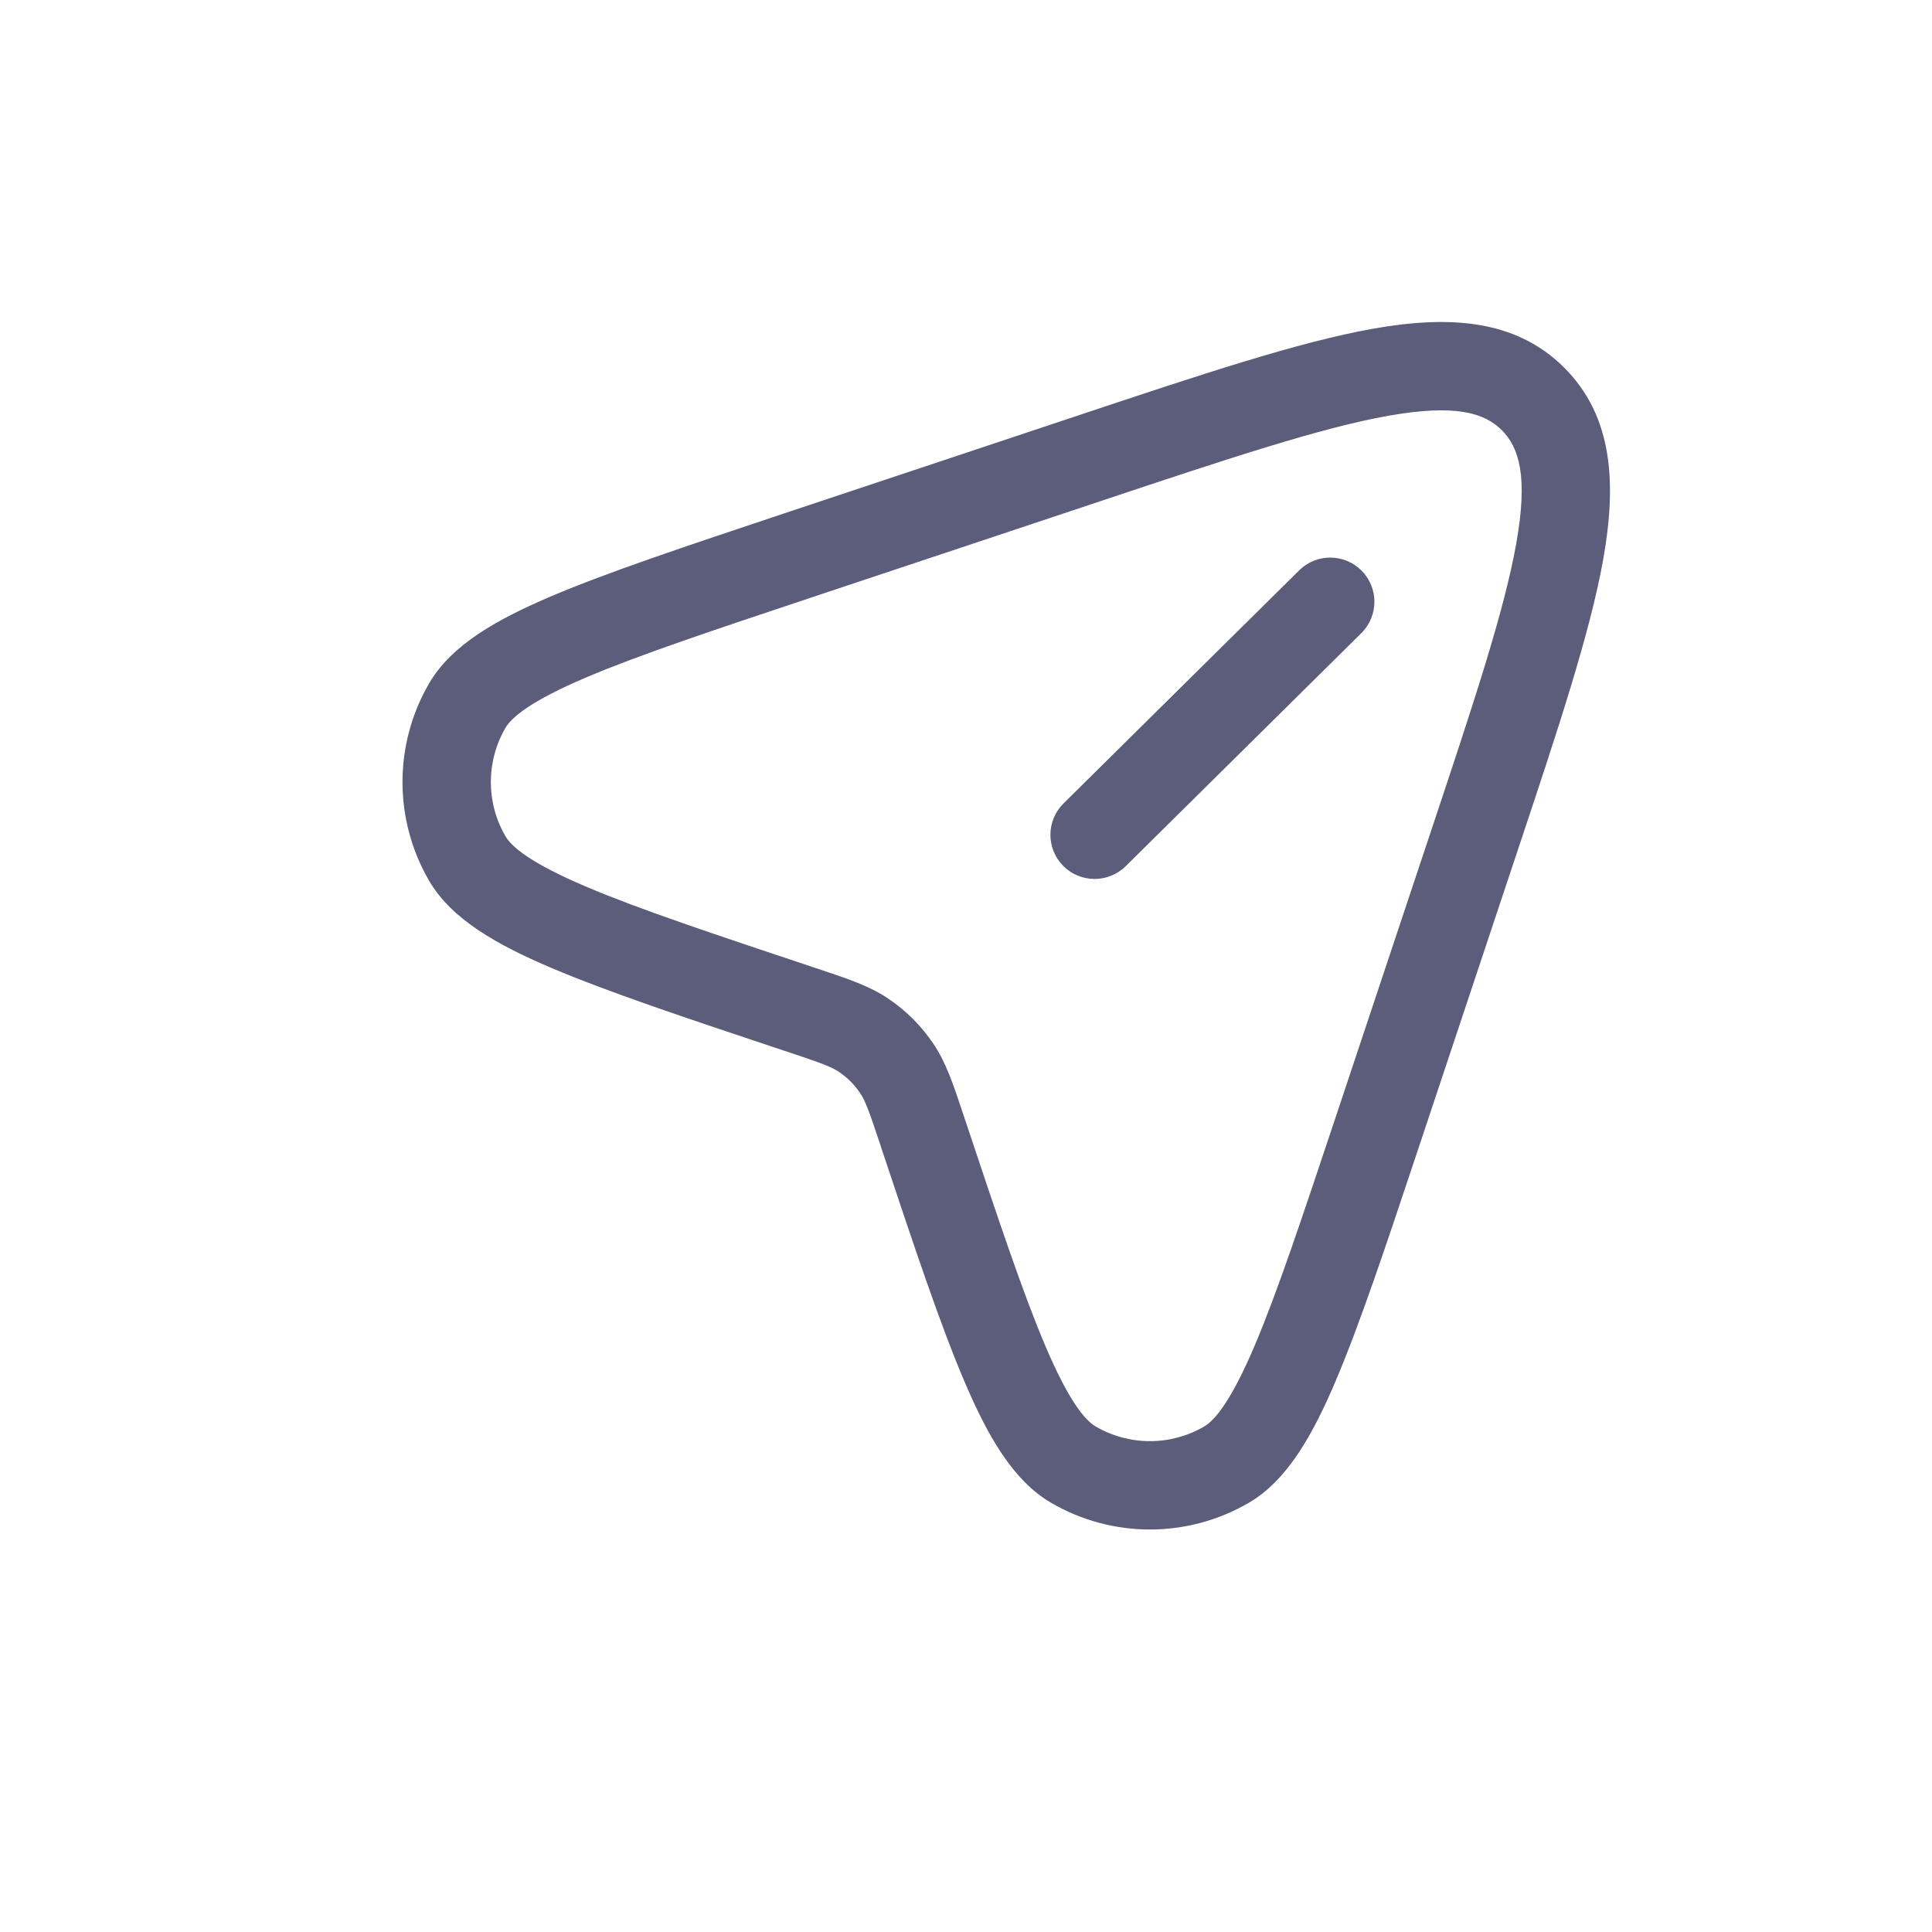
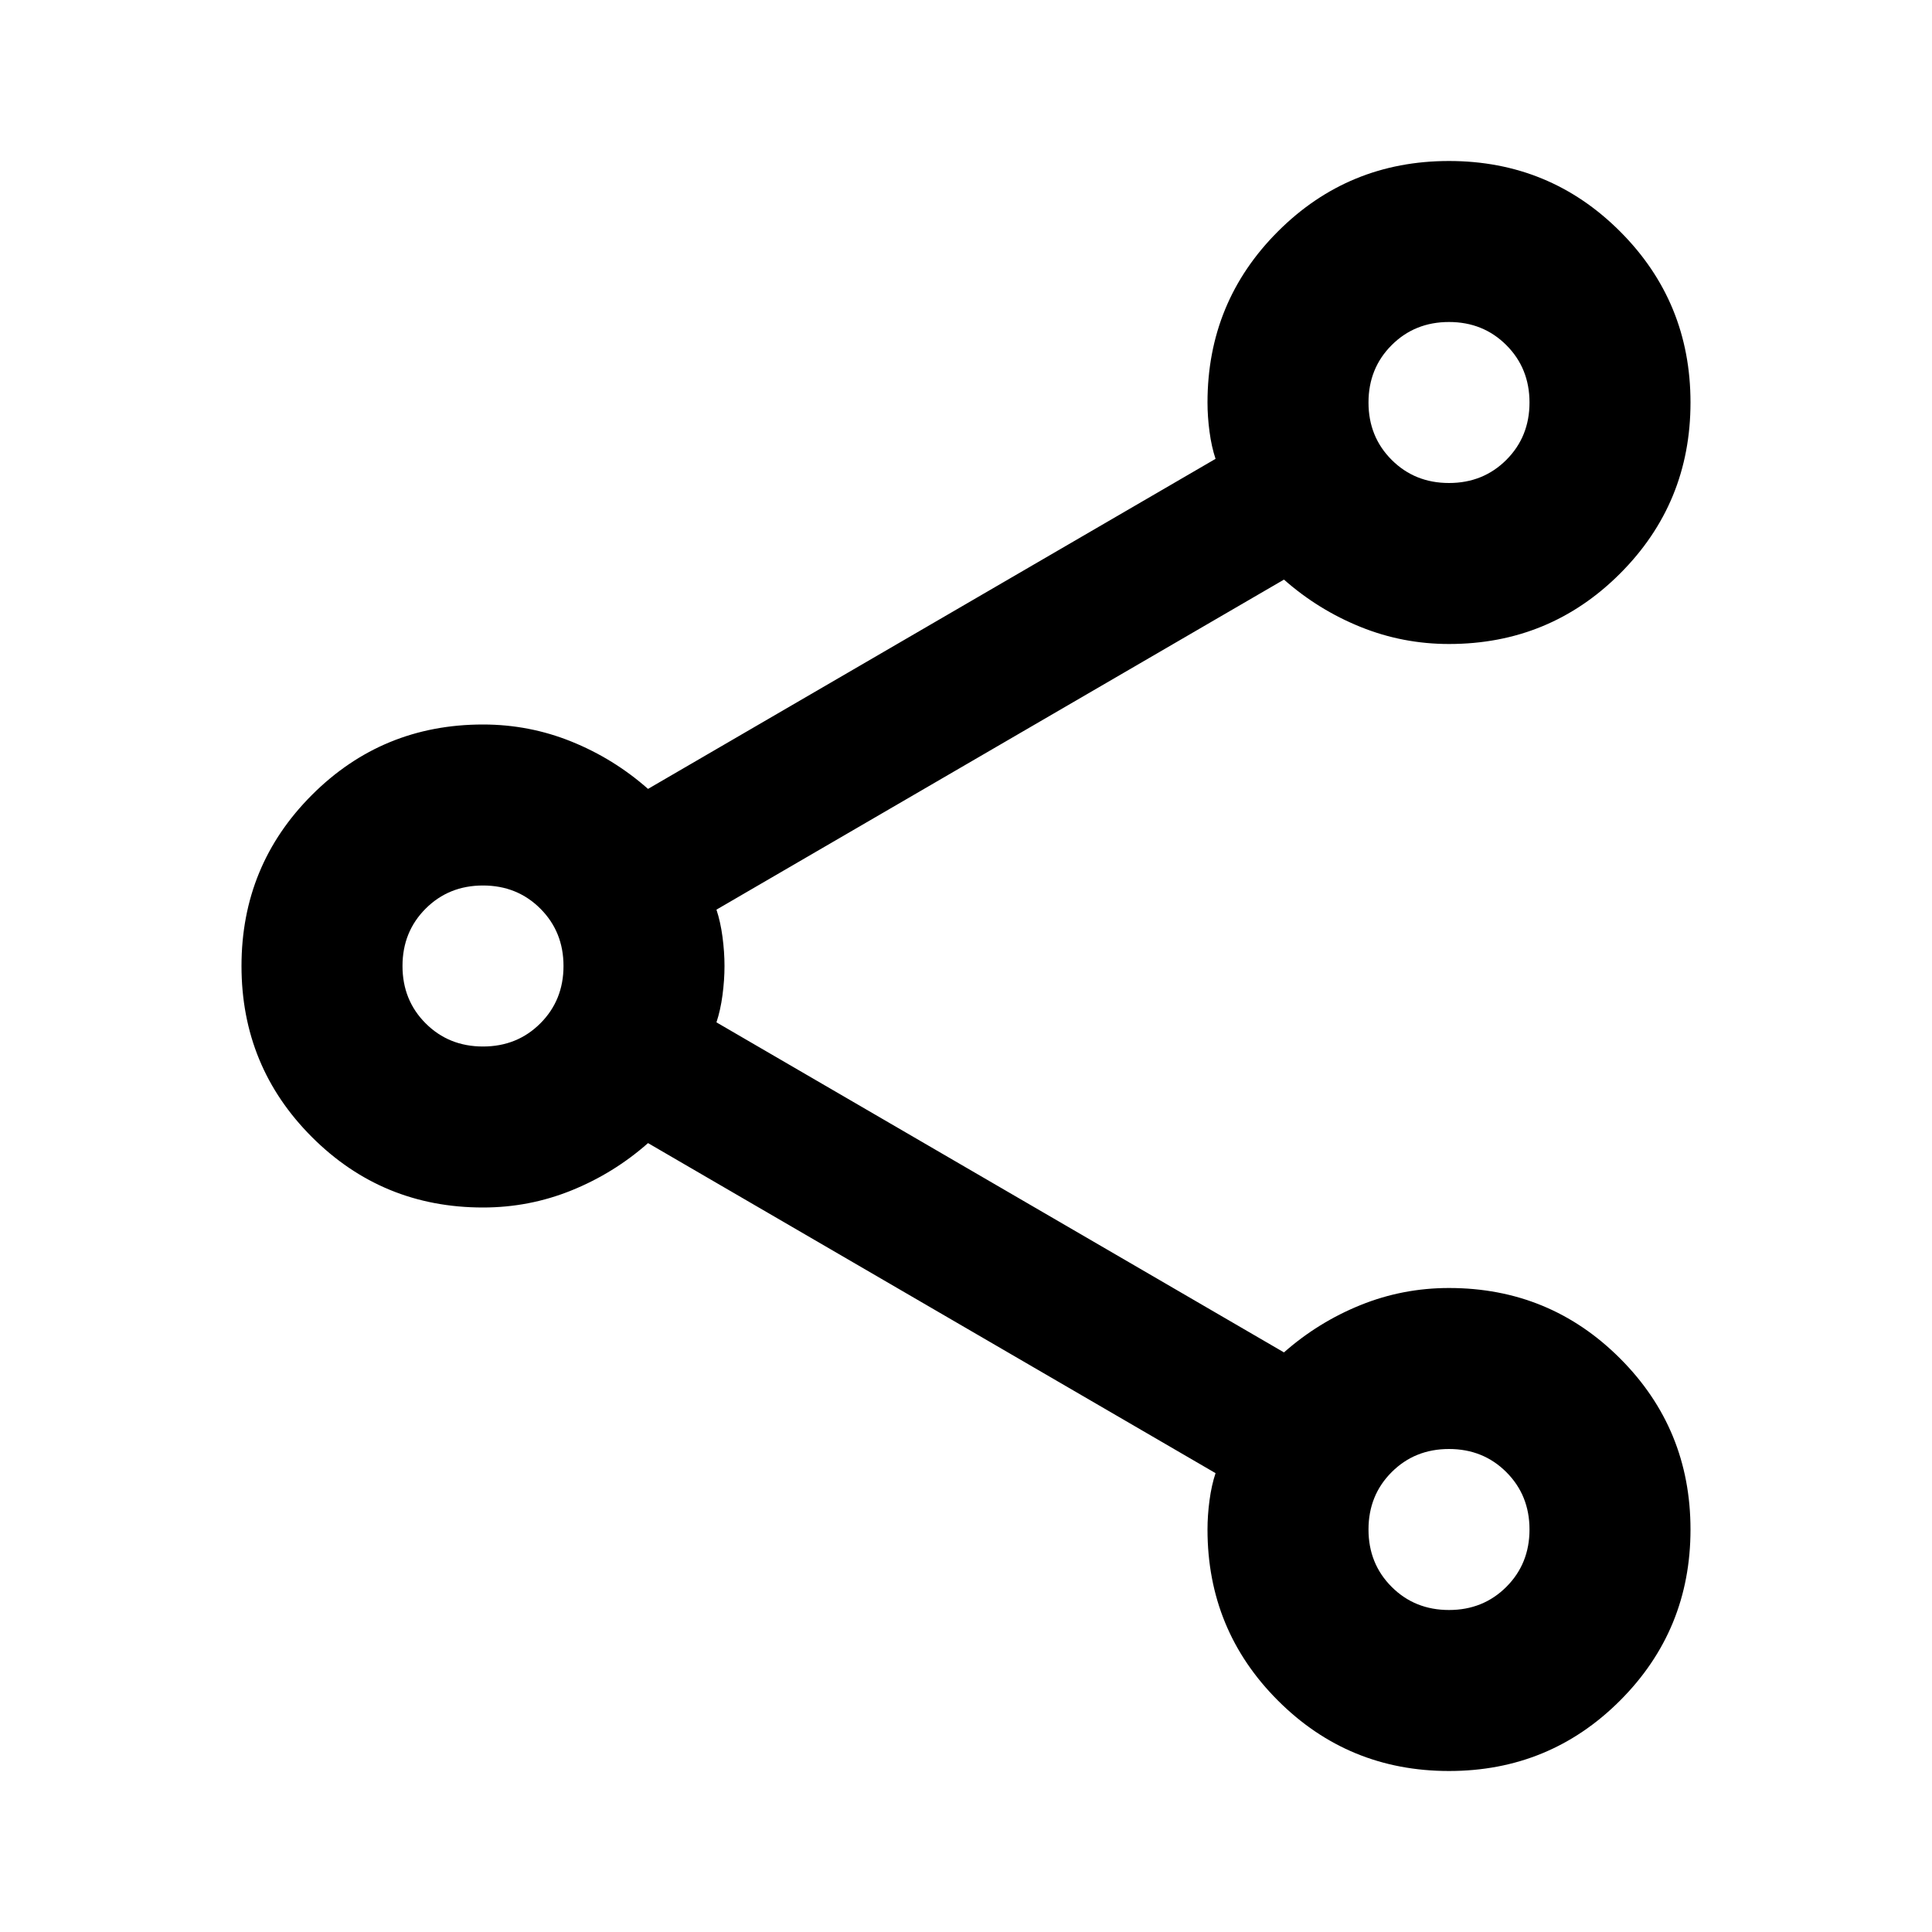
- <svg xmlns="http://www.w3.org/2000/svg" width="24" height="24" viewBox="0 0 24 24" fill="none">
-   <path fill-rule="evenodd" clip-rule="evenodd" d="M17.245 5.165C16.41 5.314 15.283 5.688 13.702 6.215L10.122 7.408C8.851 7.832 7.93 8.139 7.28 8.416C6.6 8.705 6.358 8.907 6.279 9.042C6.037 9.458 6.037 9.972 6.279 10.388C6.358 10.524 6.6 10.725 7.28 11.014C7.93 11.291 8.851 11.598 10.122 12.022C10.143 12.029 10.162 12.036 10.182 12.042C10.529 12.158 10.799 12.247 11.031 12.403C11.255 12.553 11.447 12.745 11.597 12.969C11.753 13.201 11.842 13.471 11.958 13.818C11.964 13.838 11.971 13.857 11.978 13.878C12.402 15.149 12.709 16.07 12.986 16.72C13.275 17.4 13.476 17.642 13.612 17.721C14.028 17.963 14.542 17.963 14.958 17.721C15.093 17.642 15.295 17.4 15.584 16.72C15.861 16.07 16.168 15.149 16.592 13.878L17.785 10.298C18.312 8.717 18.686 7.59 18.835 6.754C18.985 5.915 18.87 5.558 18.656 5.344C18.442 5.13 18.085 5.016 17.245 5.165ZM17.053 4.084C17.983 3.919 18.821 3.957 19.432 4.568C20.043 5.179 20.081 6.017 19.916 6.947C19.751 7.871 19.35 9.074 18.842 10.598L17.625 14.251C17.212 15.491 16.89 16.454 16.594 17.15C16.309 17.822 15.992 18.39 15.51 18.67C14.753 19.11 13.817 19.11 13.06 18.67C12.578 18.39 12.261 17.822 11.976 17.15C11.68 16.454 11.358 15.491 10.945 14.251L10.937 14.225C10.792 13.79 10.748 13.673 10.685 13.579C10.615 13.475 10.525 13.385 10.421 13.315C10.327 13.252 10.21 13.208 9.775 13.063L9.749 13.055C8.509 12.642 7.546 12.32 6.85 12.024C6.179 11.739 5.61 11.422 5.33 10.94C4.89 10.183 4.89 9.247 5.33 8.49C5.61 8.008 6.179 7.691 6.85 7.406C7.546 7.11 8.509 6.789 9.749 6.375L13.402 5.158C14.926 4.65 16.129 4.249 17.053 4.084ZM16.915 7.09C17.128 7.305 17.126 7.652 16.91 7.866L13.984 10.76C13.768 10.973 13.421 10.971 13.207 10.756C12.994 10.54 12.996 10.193 13.212 9.98L16.139 7.085C16.354 6.872 16.702 6.874 16.915 7.09Z" fill="#5C5C7B" />
+ <svg xmlns="http://www.w3.org/2000/svg" height="24" viewBox="0 -960 960 960" width="24">
+   <path d="M720-80q-50 0-85-35t-35-85q0-7 1-14.5t3-13.5L322-392q-17 15-38 23.5t-44 8.5q-50 0-85-35t-35-85q0-50 35-85t85-35q23 0 44 8.5t38 23.5l282-164q-2-6-3-13.5t-1-14.5q0-50 35-85t85-35q50 0 85 35t35 85q0 50-35 85t-85 35q-23 0-44-8.5T638-672L356-508q2 6 3 13.5t1 14.5q0 7-1 14.5t-3 13.5l282 164q17-15 38-23.5t44-8.5q50 0 85 35t35 85q0 50-35 85t-85 35Zm0-640q17 0 28.5-11.5T760-760q0-17-11.5-28.5T720-800q-17 0-28.5 11.5T680-760q0 17 11.5 28.5T720-720ZM240-440q17 0 28.5-11.5T280-480q0-17-11.5-28.5T240-520q-17 0-28.5 11.5T200-480q0 17 11.5 28.5T240-440Zm480 280q17 0 28.5-11.5T760-200q0-17-11.5-28.5T720-240q-17 0-28.5 11.5T680-200q0 17 11.5 28.5T720-160Zm0-600ZM240-480Zm480 280Z" fill="#000000" />
</svg>
